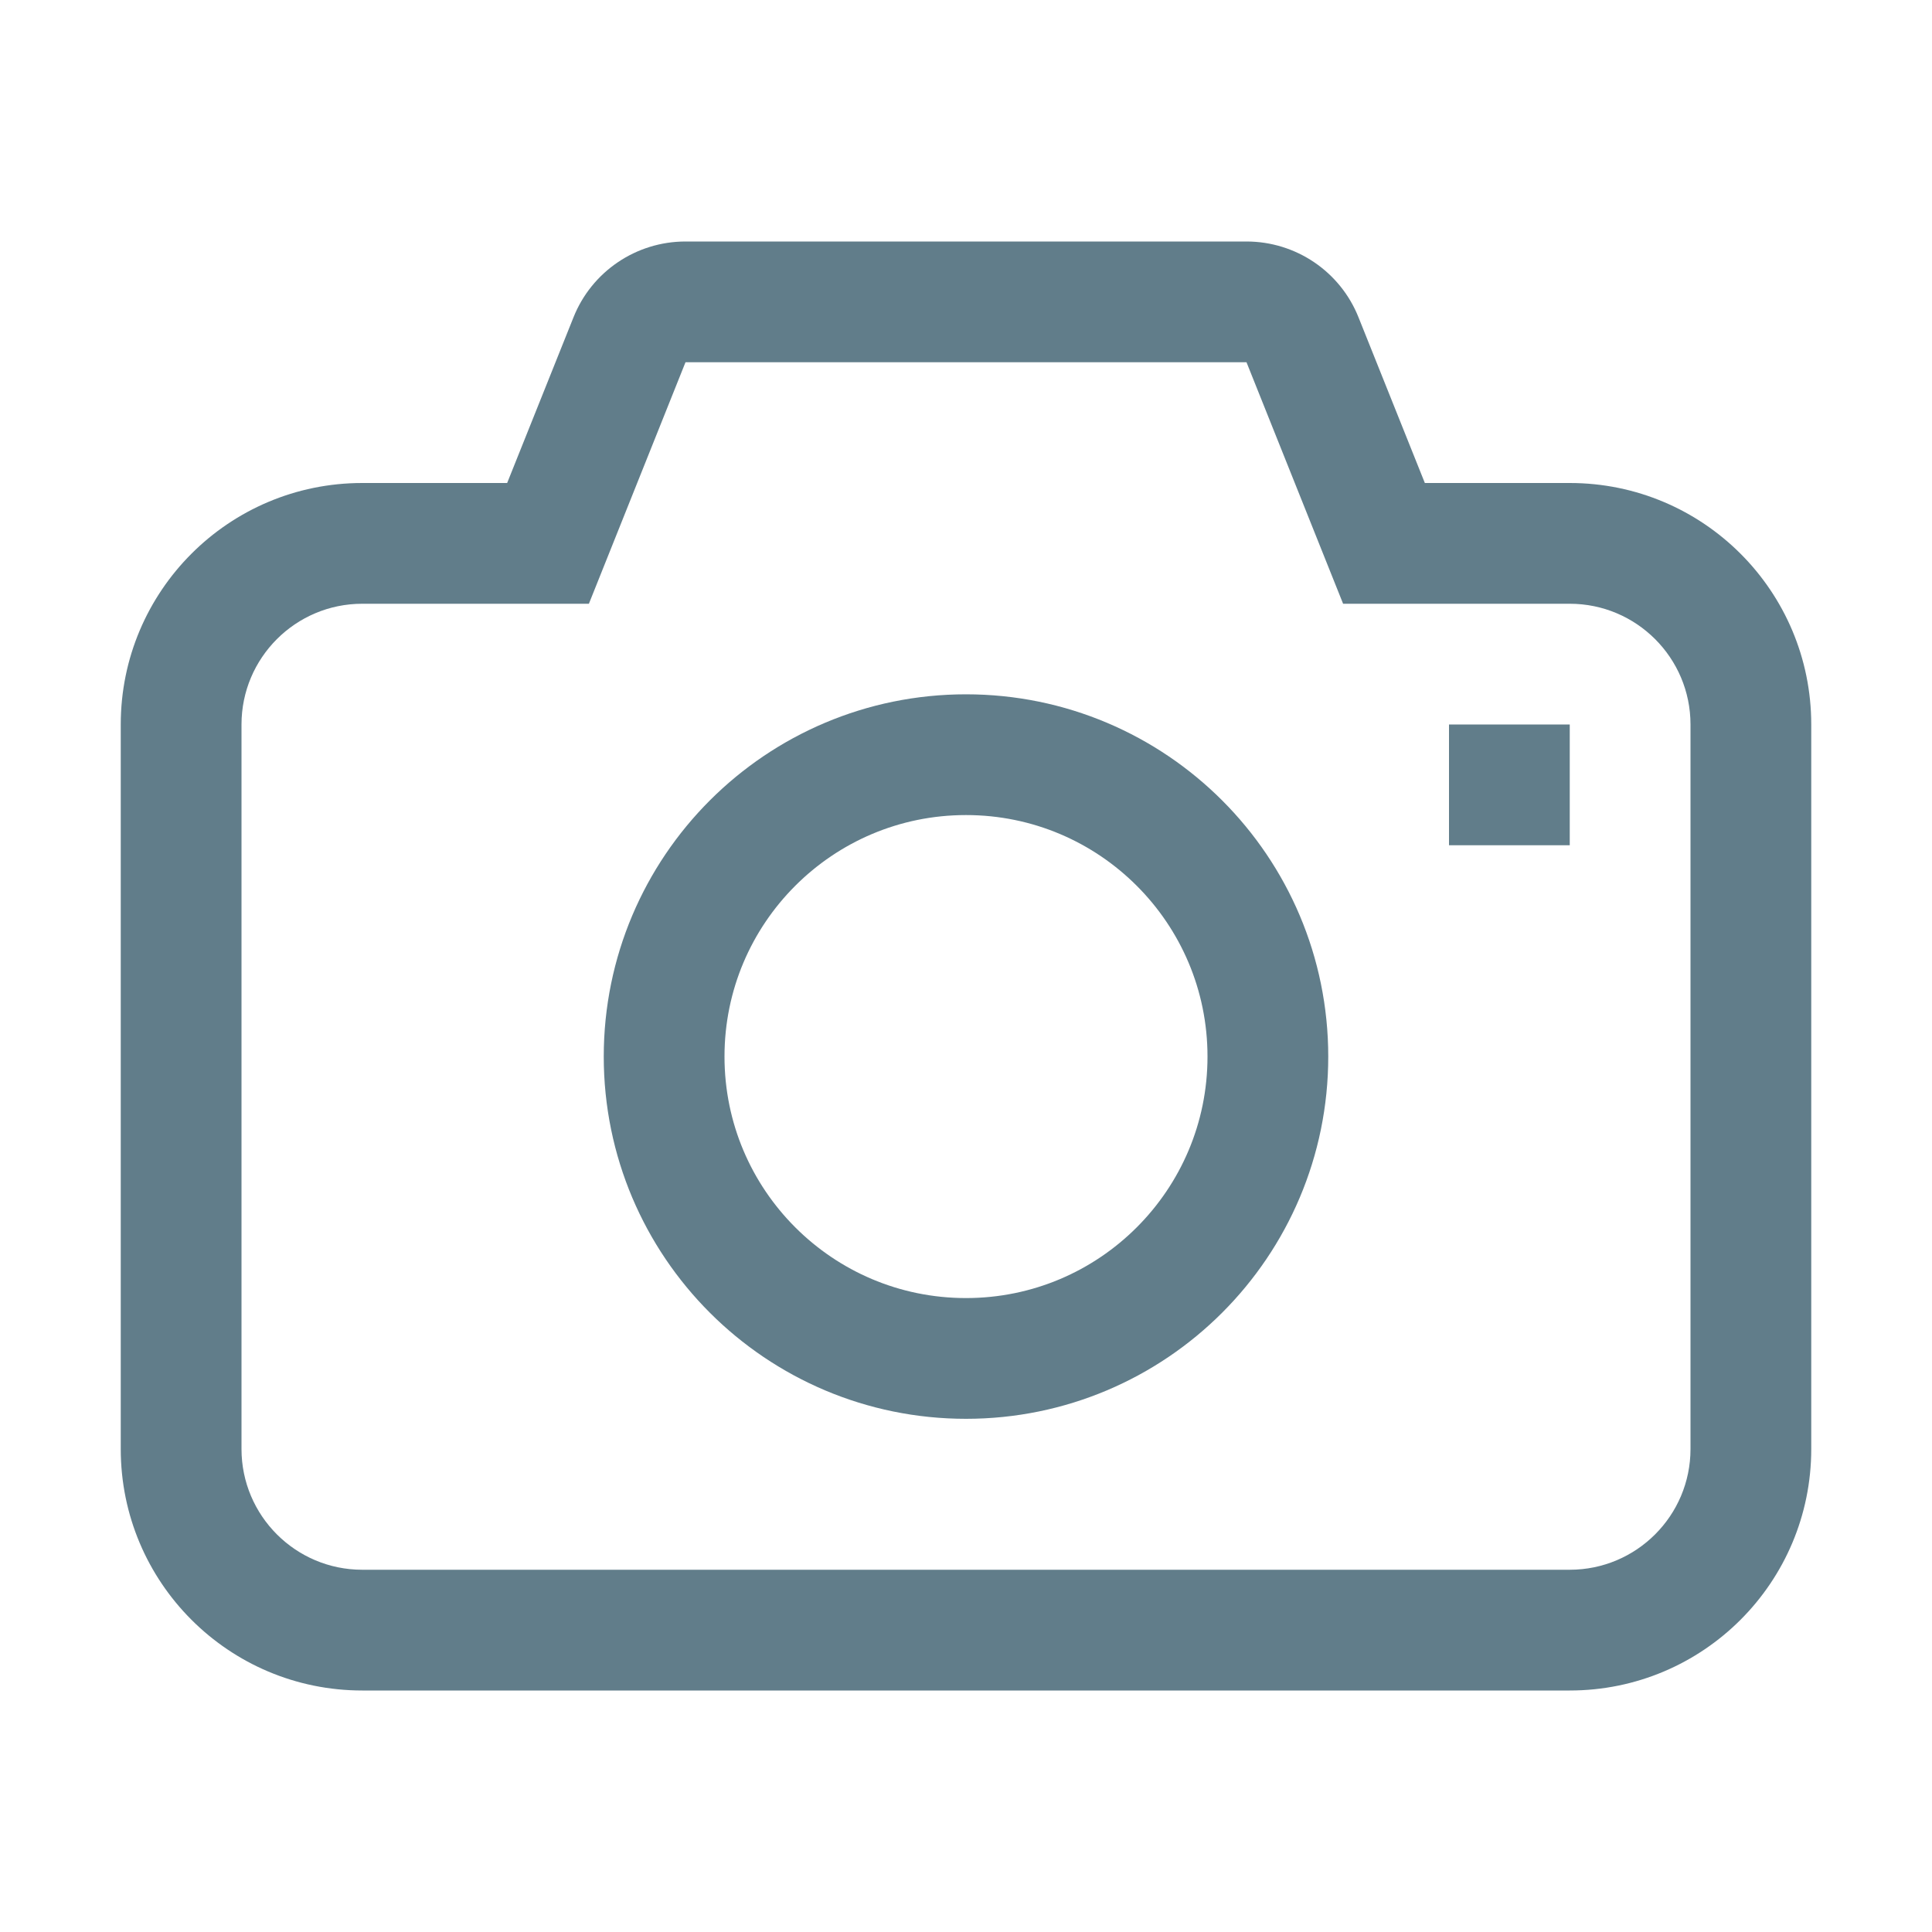
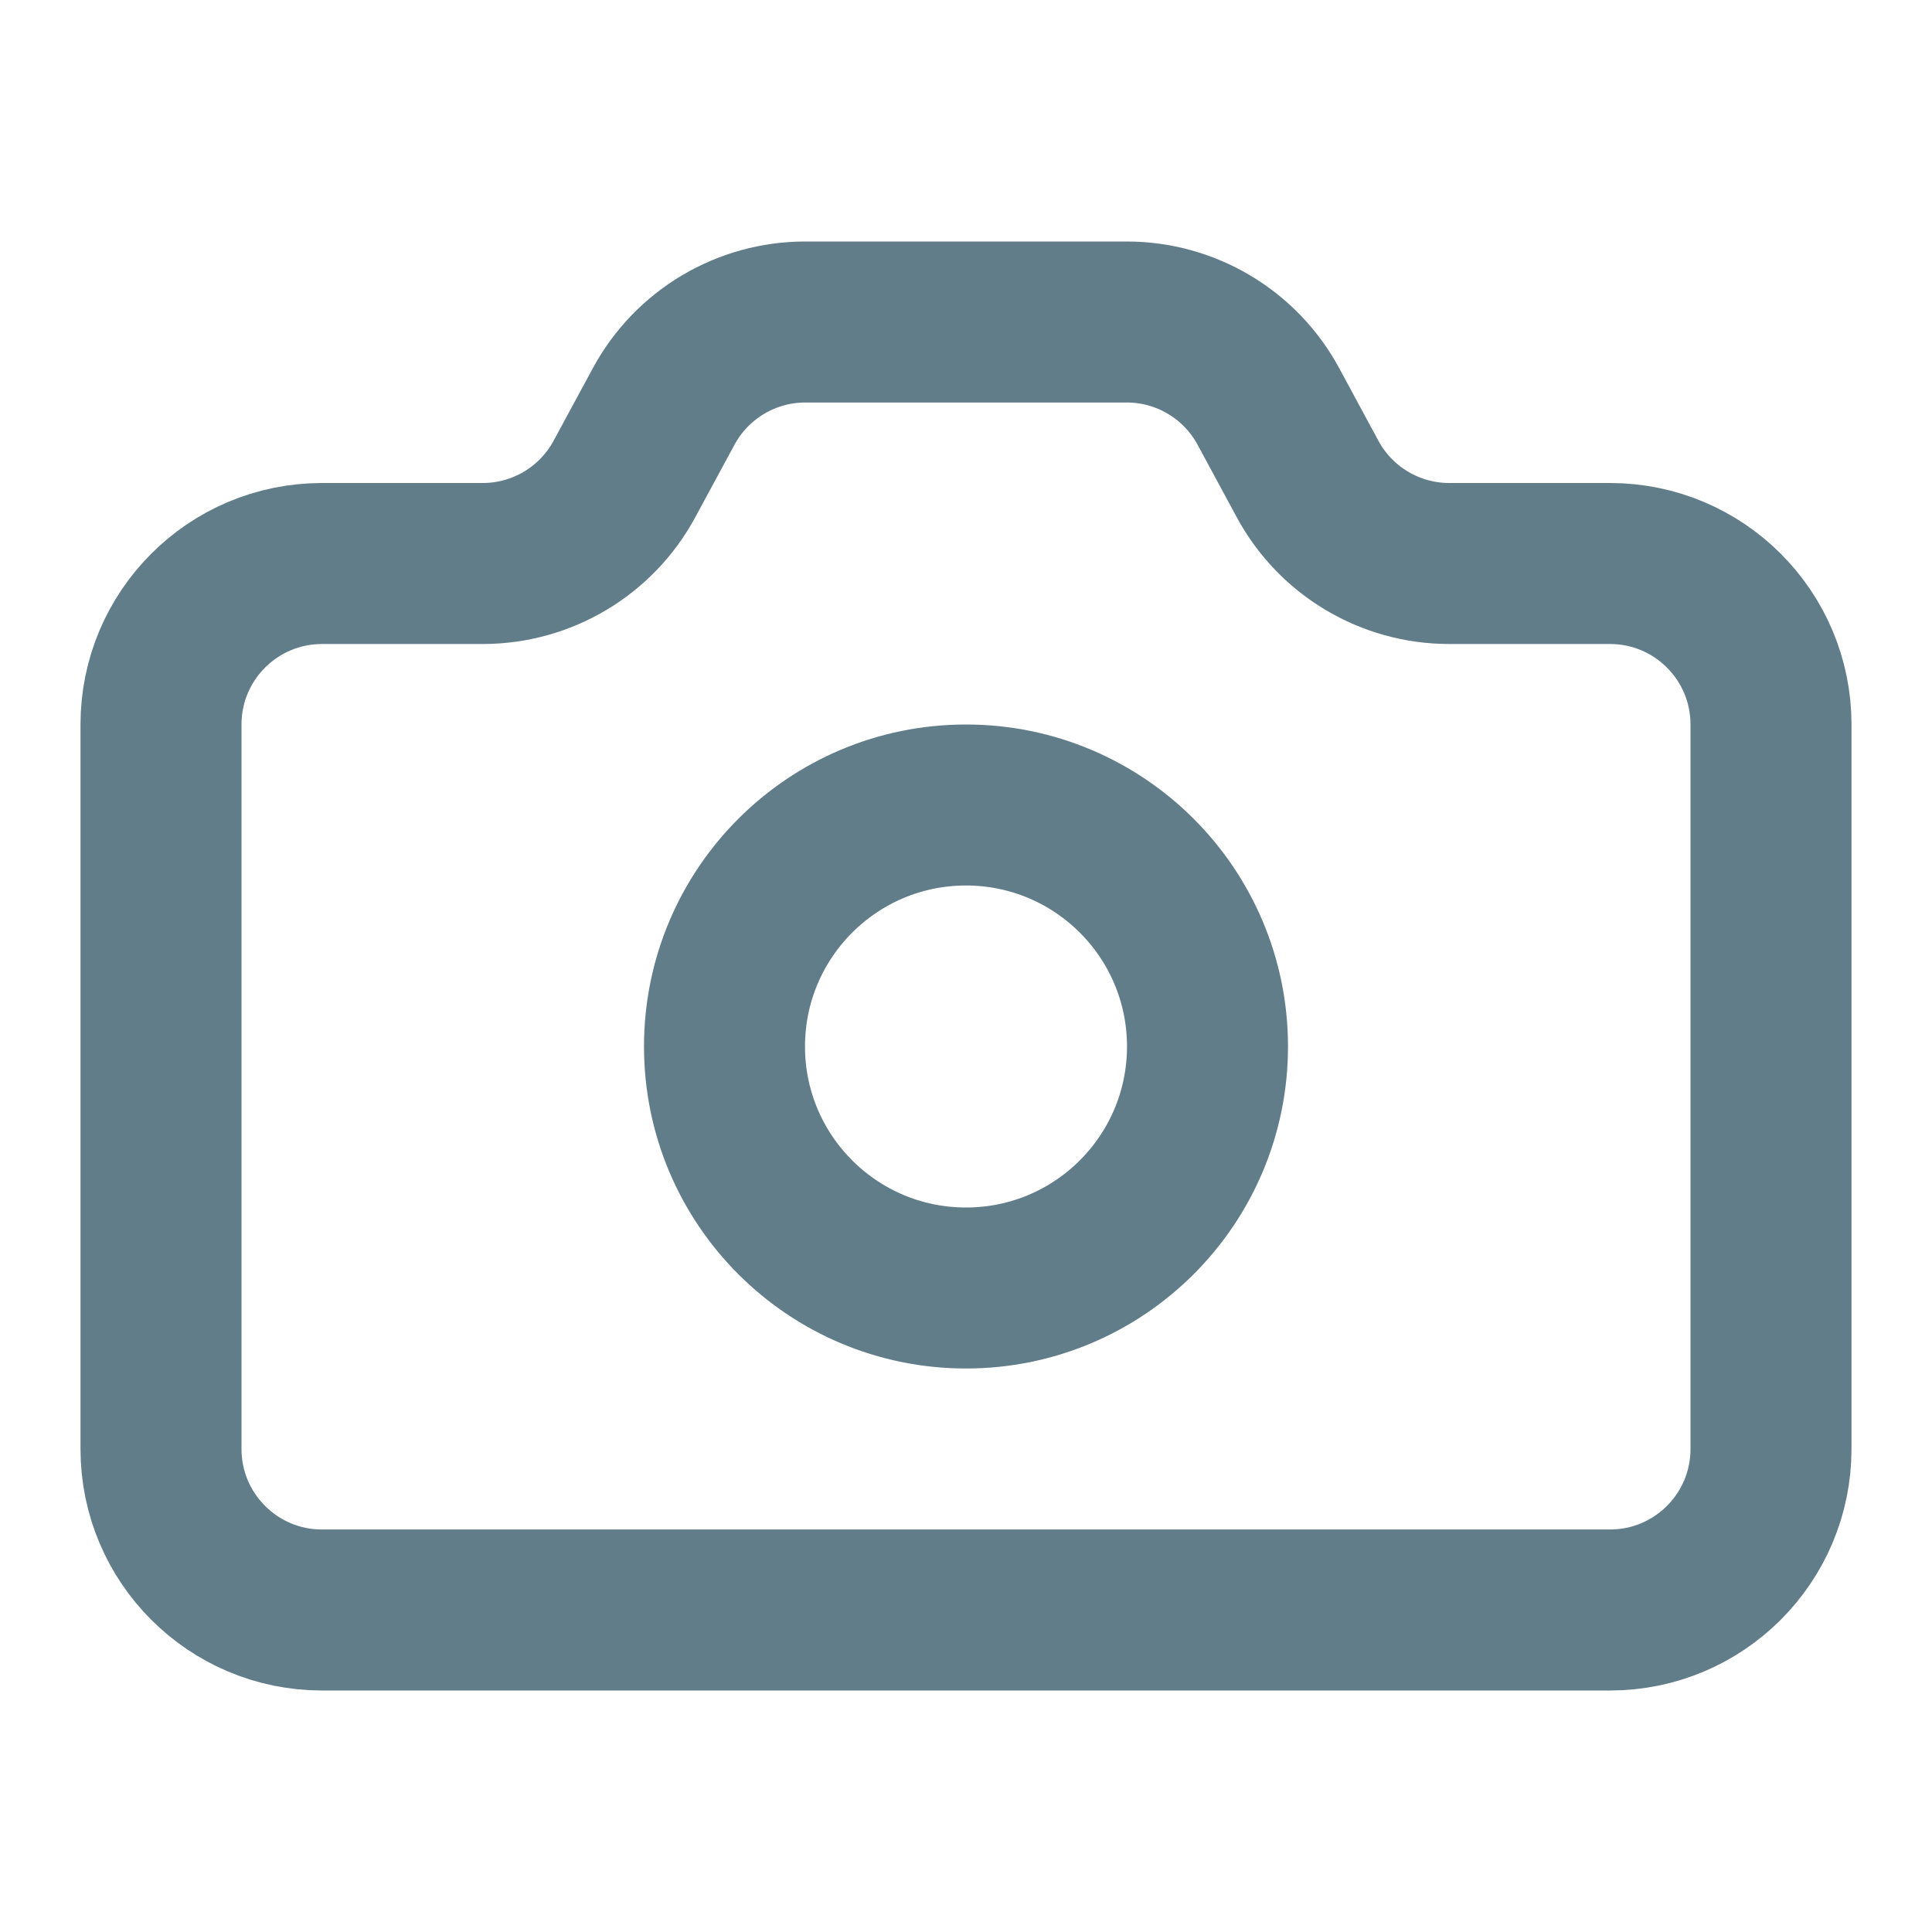
- <svg xmlns="http://www.w3.org/2000/svg" width="16" height="16" viewBox="0 0 16 16" fill="none">
-   <path fill-rule="evenodd" clip-rule="evenodd" d="M11.123 5L10.323 3L5.677 3L4.877 5H3C2.448 5 2 5.448 2 6V12C2 12.552 2.448 13 3 13H13C13.552 13 14 12.552 14 12V6C14 5.448 13.552 5 13 5H11.123ZM4.2 4H3C1.895 4 1 4.895 1 6V12C1 13.105 1.895 14 3 14H13C14.105 14 15 13.105 15 12V6C15 4.895 14.105 4 13 4H11.8L11.251 2.629C11.1 2.249 10.732 2 10.323 2H5.677C5.268 2 4.9 2.249 4.749 2.629L4.2 4Z" fill="#617D8A" />
-   <circle cx="8" cy="8.75" r="2.5" stroke="#617D8A" />
-   <rect x="12" y="6" width="1" height="1" fill="#617D8A" />
+ <svg xmlns="http://www.w3.org/2000/svg" class="lucide lucide-camera" width="24" height="24" viewBox="0 0 24 24" fill="none" stroke="#617D8A" stroke-width="2" stroke-linecap="round" stroke-linejoin="round">
+   <path d="M13.997 4a2 2 0 0 1 1.76 1.05l.486.9A2 2 0 0 0 18.003 7H20a2 2 0 0 1 2 2v9a2 2 0 0 1-2 2H4a2 2 0 0 1-2-2V9a2 2 0 0 1 2-2h1.997a2 2 0 0 0 1.759-1.048l.489-.904A2 2 0 0 1 10.004 4z" />
+   <circle cx="12" cy="13" r="3" />
</svg>
